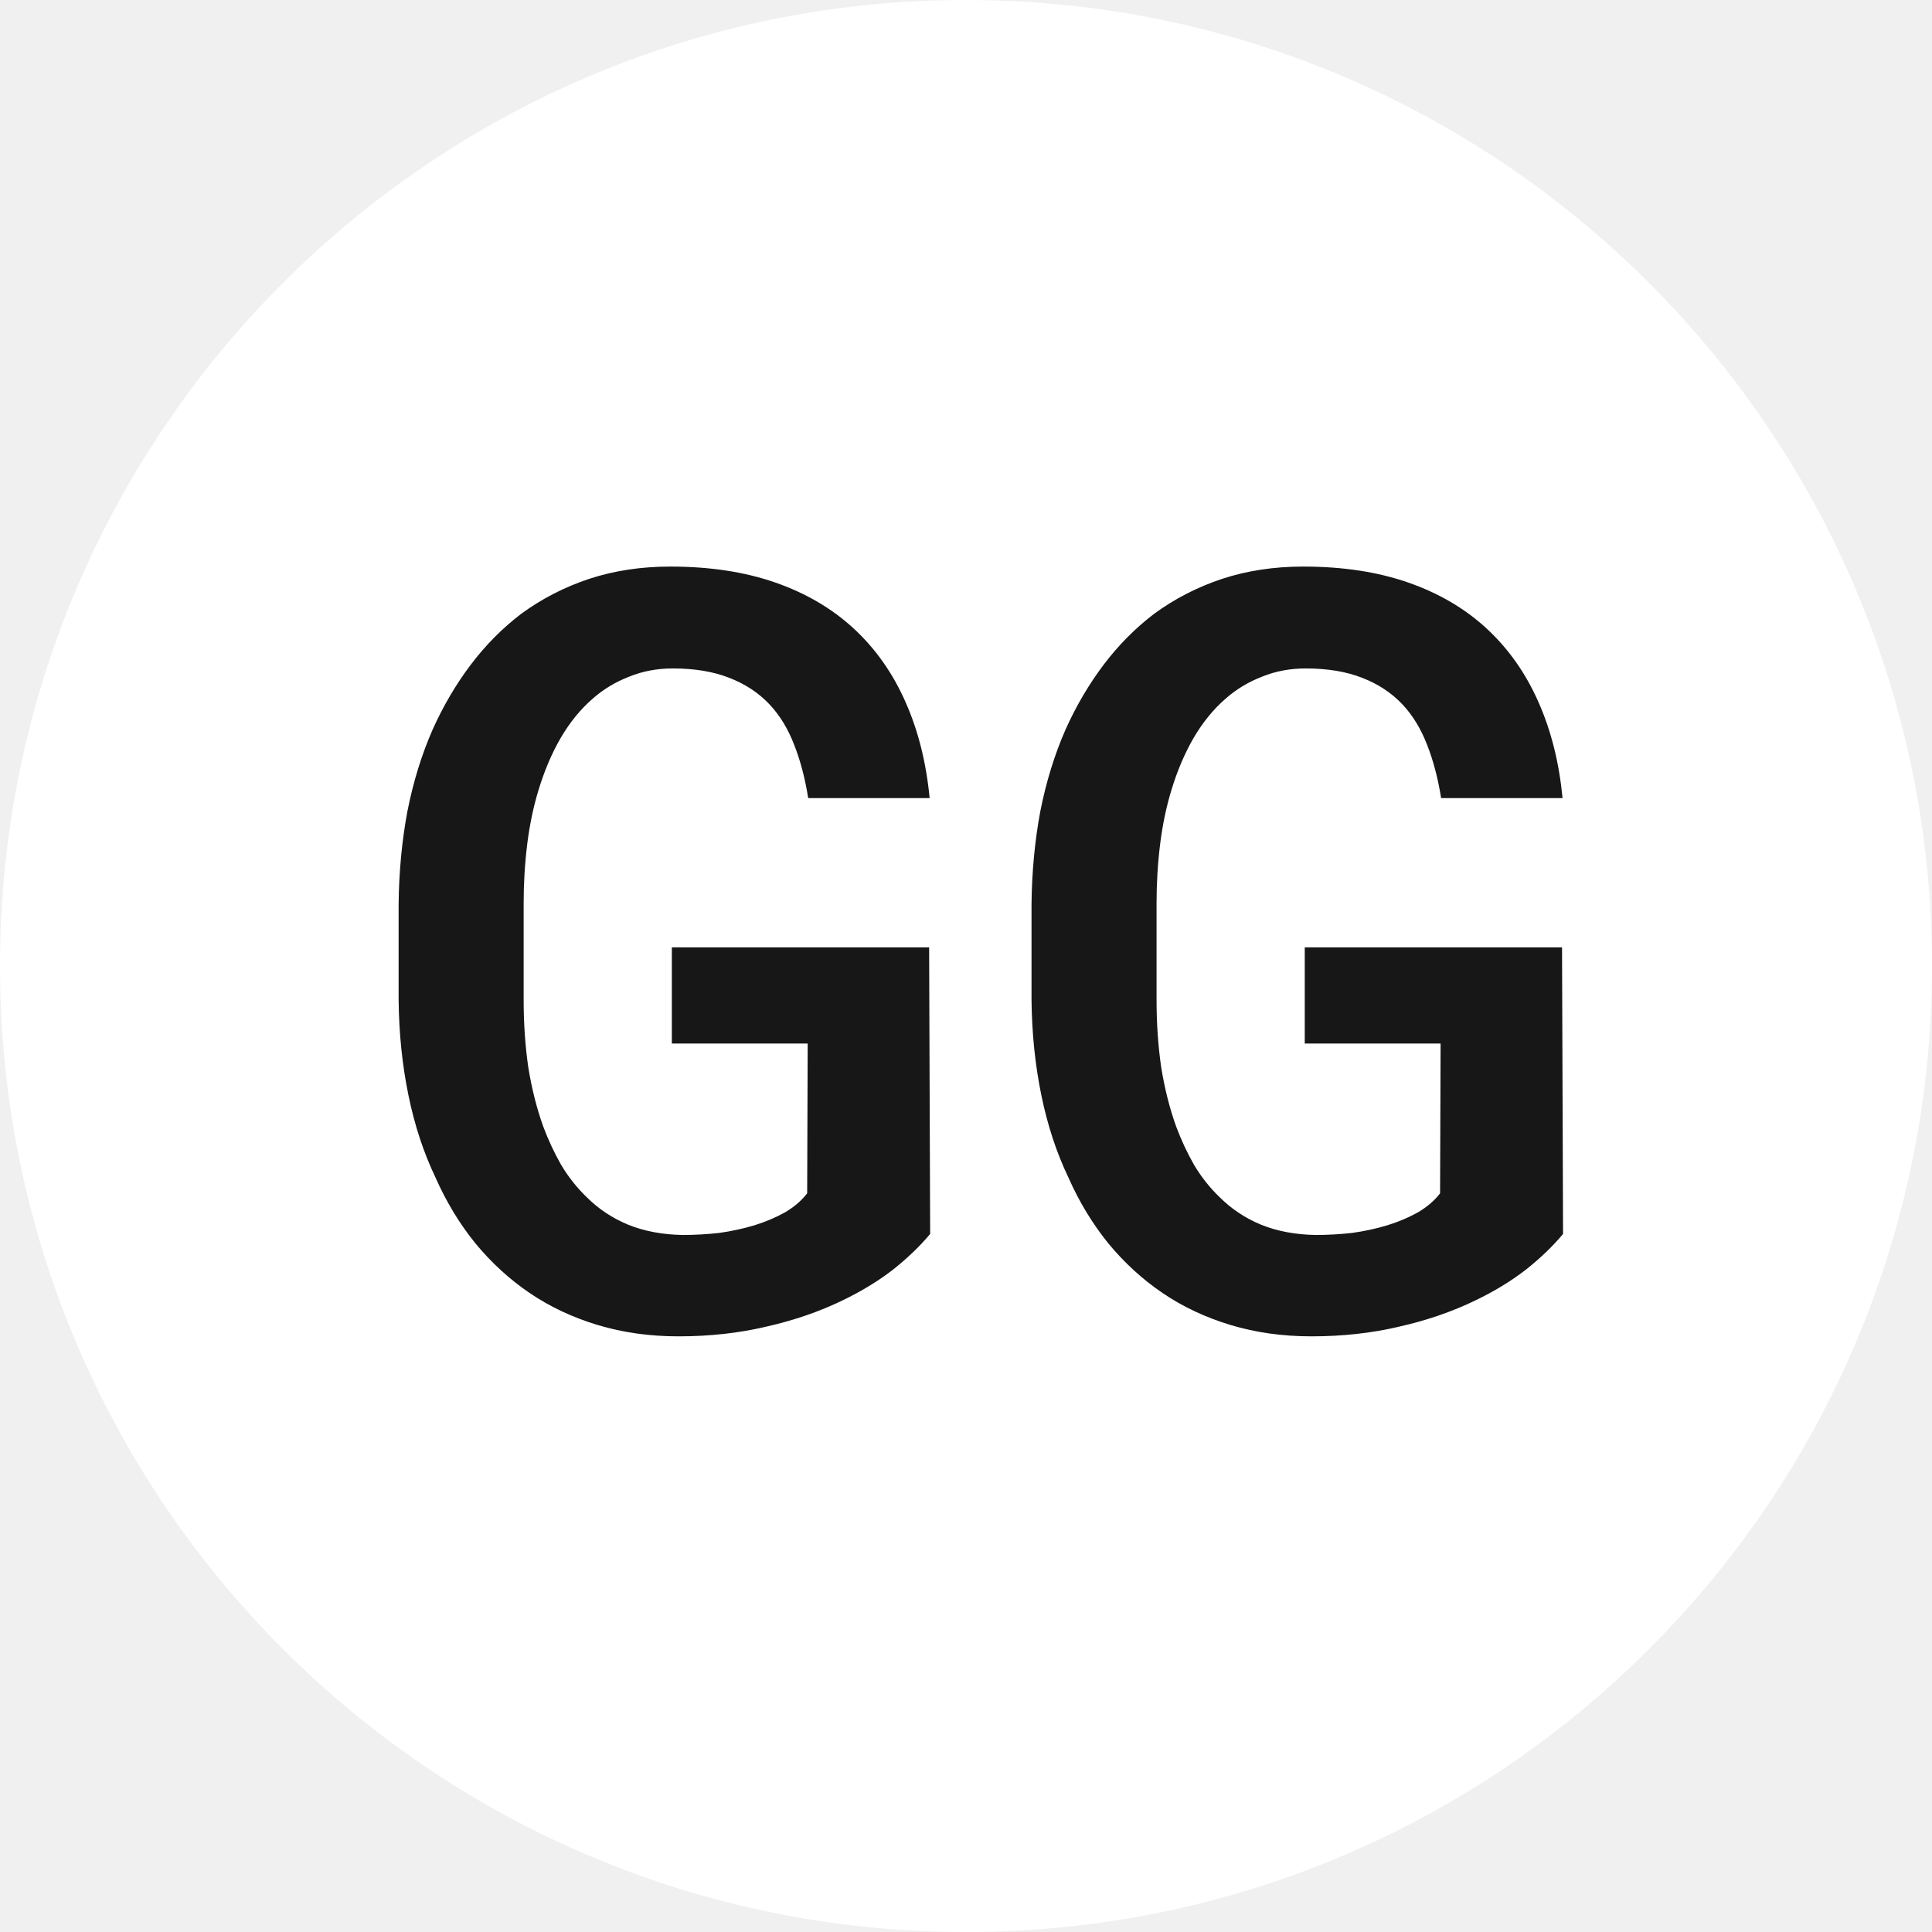
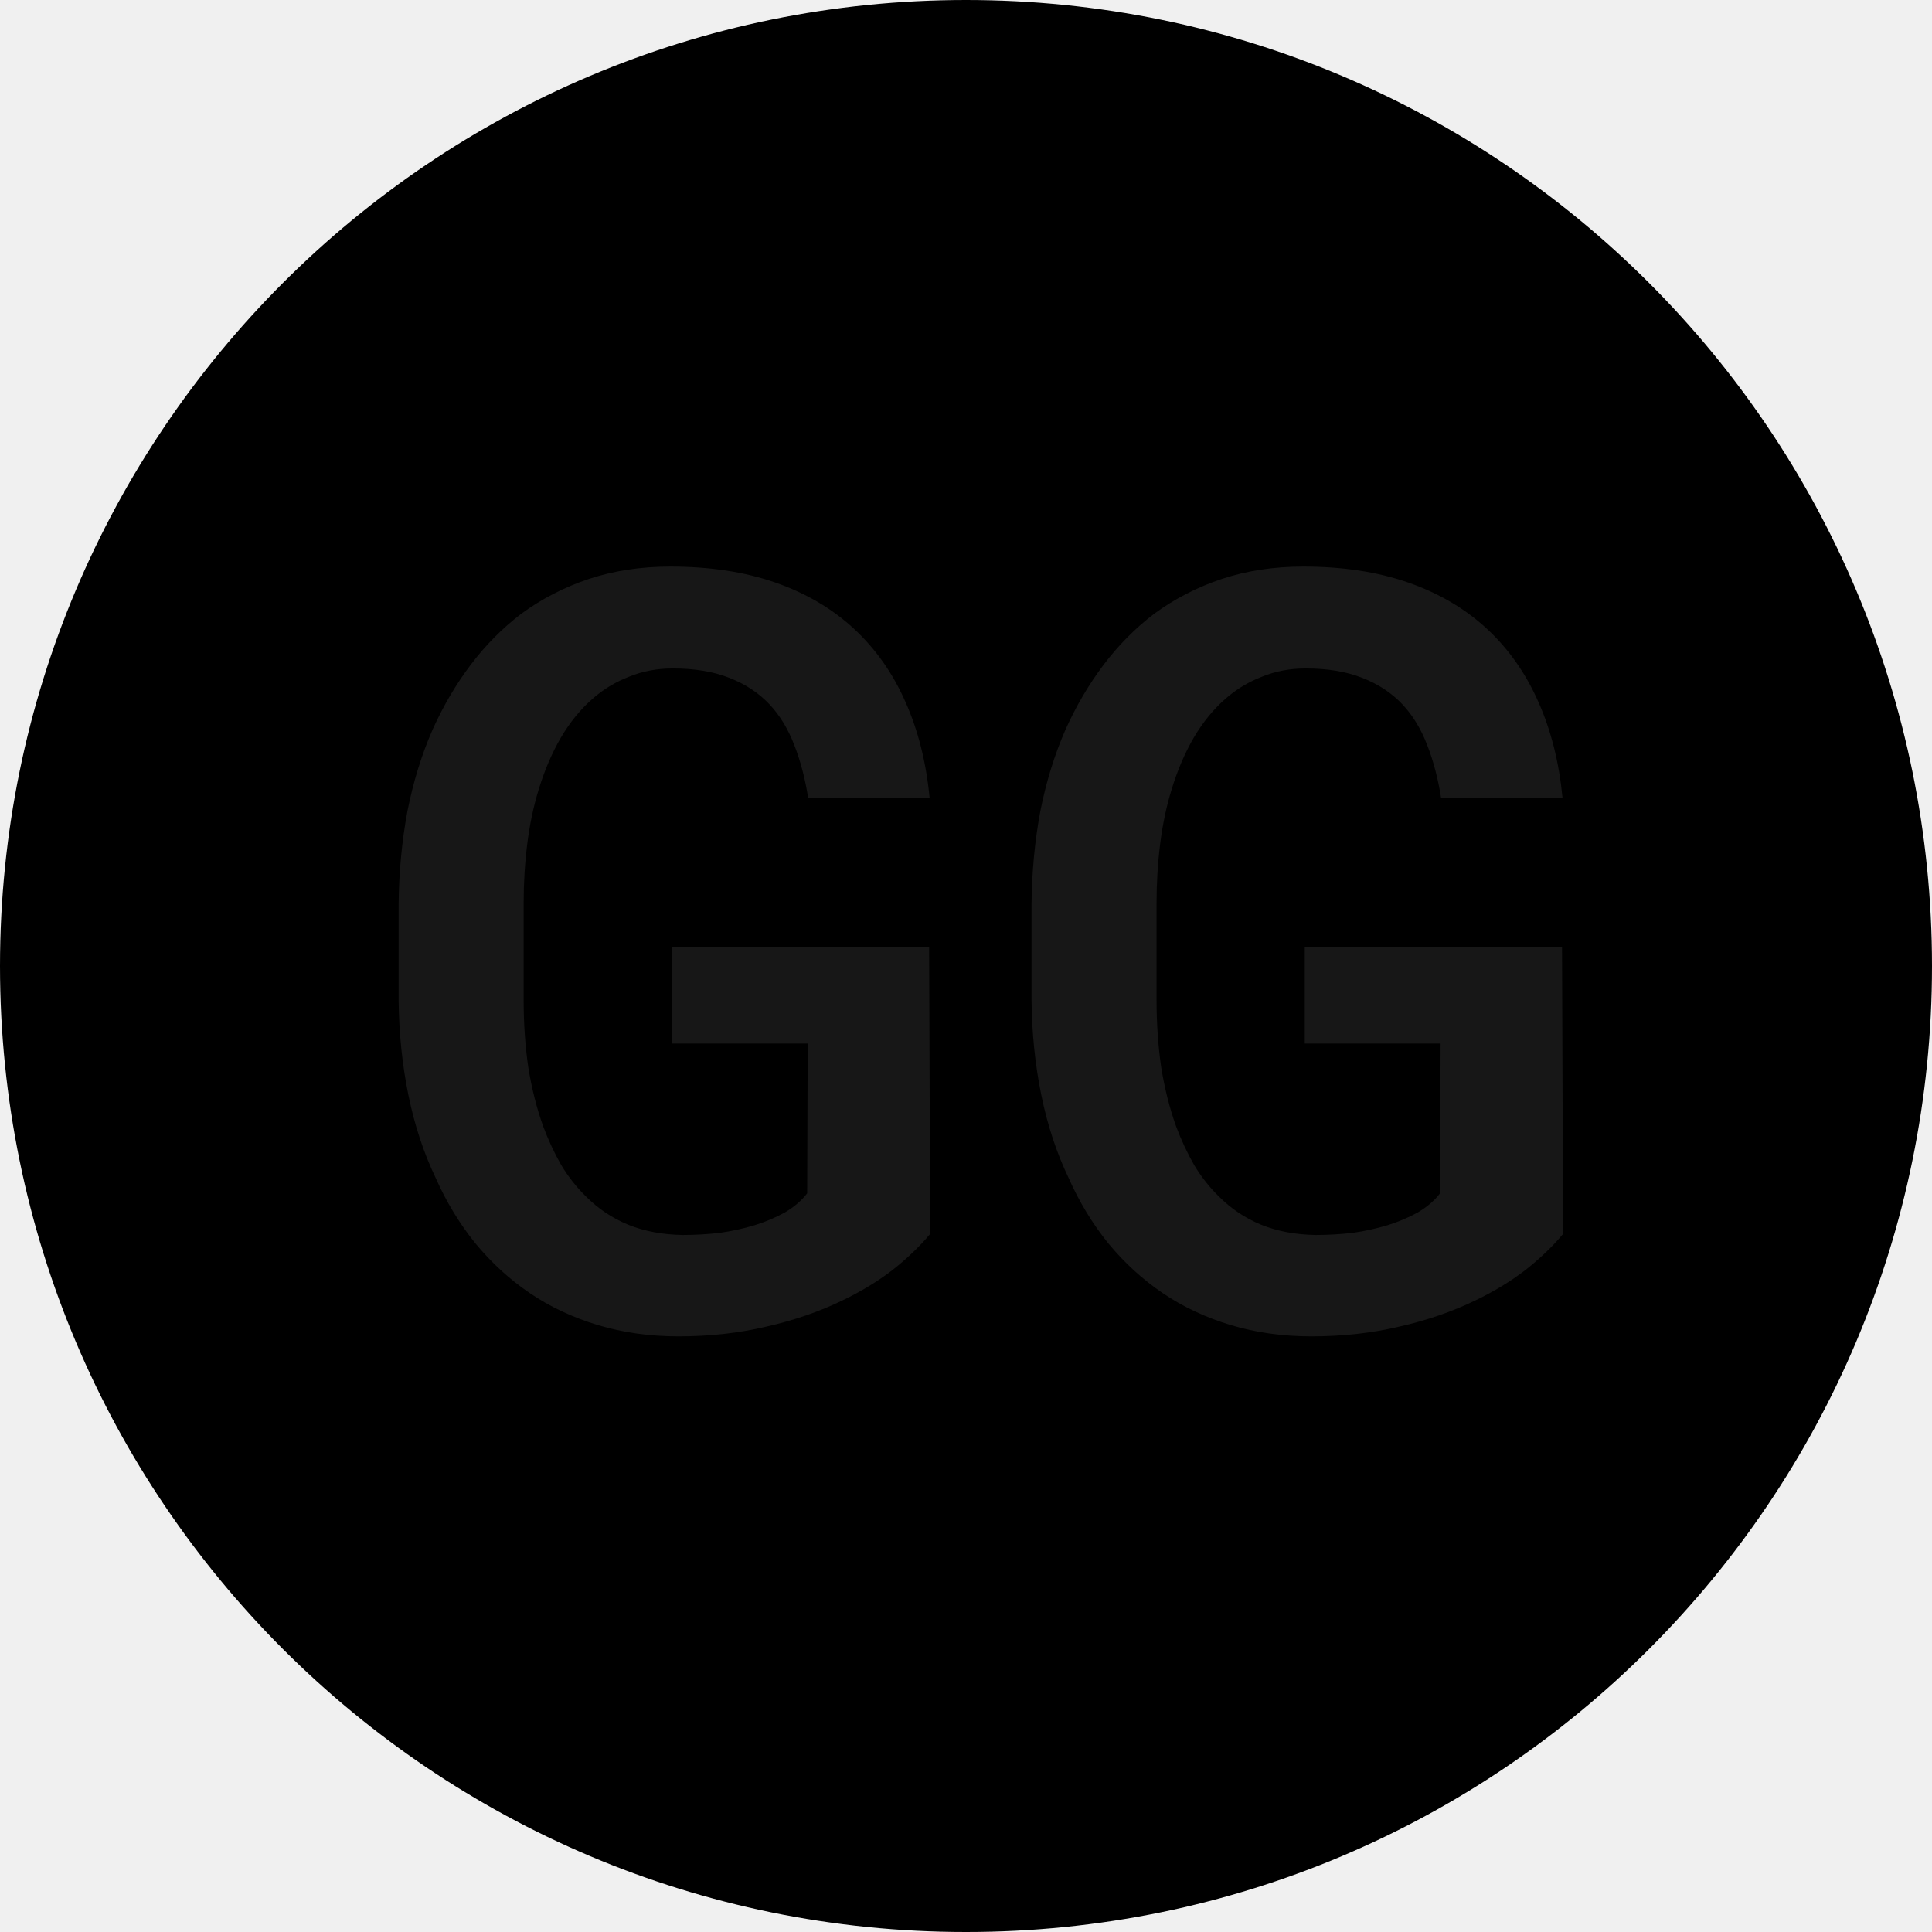
<svg xmlns="http://www.w3.org/2000/svg" width="220" height="220" viewBox="0 0 220 220" fill="none">
-   <circle cx="110" cy="110" r="110" fill="white" />
+   <circle cx="110" cy="110" r="110" fill="black" />
  <path d="M105.918 140.512C104.746 141.918 103.32 143.285 101.641 144.613C99.961 145.902 98.066 147.055 95.957 148.07C93.301 149.359 90.41 150.355 87.285 151.059C84.16 151.801 80.82 152.172 77.266 152.172C73.984 152.172 70.918 151.742 68.066 150.883C65.215 150.023 62.637 148.812 60.332 147.25C58.027 145.688 55.957 143.793 54.121 141.566C52.324 139.34 50.82 136.859 49.609 134.125C48.242 131.273 47.207 128.129 46.504 124.691C45.801 121.254 45.43 117.641 45.391 113.852V102.953C45.43 99.281 45.762 95.766 46.387 92.406C47.051 89.047 48.008 85.941 49.258 83.09C50.469 80.394 51.914 77.934 53.594 75.707C55.273 73.481 57.188 71.547 59.336 69.906C61.68 68.188 64.258 66.859 67.07 65.922C69.922 64.984 73.008 64.516 76.328 64.516C80.82 64.516 84.805 65.121 88.281 66.332C91.758 67.543 94.727 69.281 97.188 71.547C99.688 73.852 101.66 76.644 103.105 79.926C104.551 83.168 105.469 86.82 105.859 90.883H92.031C91.68 88.656 91.152 86.644 90.449 84.848C89.746 83.012 88.809 81.469 87.637 80.219C86.387 78.891 84.844 77.875 83.008 77.172C81.211 76.469 79.082 76.117 76.621 76.117C74.824 76.117 73.164 76.43 71.641 77.055C70.117 77.641 68.75 78.461 67.539 79.516C66.133 80.727 64.902 82.231 63.848 84.027C62.832 85.785 61.992 87.758 61.328 89.945C60.742 91.859 60.312 93.91 60.039 96.098C59.766 98.285 59.629 100.531 59.629 102.836V113.852C59.629 116.547 59.805 119.105 60.156 121.527C60.547 123.949 61.113 126.195 61.855 128.266C62.441 129.828 63.125 131.293 63.906 132.66C64.727 134.027 65.684 135.238 66.777 136.293C68.144 137.66 69.727 138.715 71.523 139.457C73.359 140.199 75.43 140.59 77.734 140.629C79.102 140.629 80.488 140.551 81.894 140.395C83.301 140.199 84.648 139.906 85.938 139.516C87.188 139.125 88.34 138.637 89.394 138.051C90.449 137.426 91.289 136.703 91.914 135.883L91.973 118.832H76.504V107.875H105.801L105.918 140.512ZM177.988 140.512C176.816 141.918 175.391 143.285 173.711 144.613C172.031 145.902 170.137 147.055 168.027 148.07C165.371 149.359 162.48 150.355 159.355 151.059C156.23 151.801 152.891 152.172 149.336 152.172C146.055 152.172 142.988 151.742 140.137 150.883C137.285 150.023 134.707 148.812 132.402 147.25C130.098 145.688 128.027 143.793 126.191 141.566C124.395 139.34 122.891 136.859 121.68 134.125C120.312 131.273 119.277 128.129 118.574 124.691C117.871 121.254 117.5 117.641 117.461 113.852V102.953C117.5 99.281 117.832 95.766 118.457 92.406C119.121 89.047 120.078 85.941 121.328 83.09C122.539 80.394 123.984 77.934 125.664 75.707C127.344 73.481 129.258 71.547 131.406 69.906C133.75 68.188 136.328 66.859 139.141 65.922C141.992 64.984 145.078 64.516 148.398 64.516C152.891 64.516 156.875 65.121 160.352 66.332C163.828 67.543 166.797 69.281 169.258 71.547C171.758 73.852 173.73 76.644 175.176 79.926C176.621 83.168 177.539 86.82 177.93 90.883H164.102C163.75 88.656 163.223 86.644 162.52 84.848C161.816 83.012 160.879 81.469 159.707 80.219C158.457 78.891 156.914 77.875 155.078 77.172C153.281 76.469 151.152 76.117 148.691 76.117C146.895 76.117 145.234 76.43 143.711 77.055C142.188 77.641 140.82 78.461 139.609 79.516C138.203 80.727 136.973 82.231 135.918 84.027C134.902 85.785 134.062 87.758 133.398 89.945C132.812 91.859 132.383 93.91 132.109 96.098C131.836 98.285 131.699 100.531 131.699 102.836V113.852C131.699 116.547 131.875 119.105 132.227 121.527C132.617 123.949 133.184 126.195 133.926 128.266C134.512 129.828 135.195 131.293 135.977 132.66C136.797 134.027 137.754 135.238 138.848 136.293C140.215 137.66 141.797 138.715 143.594 139.457C145.43 140.199 147.5 140.59 149.805 140.629C151.172 140.629 152.559 140.551 153.965 140.395C155.371 140.199 156.719 139.906 158.008 139.516C159.258 139.125 160.41 138.637 161.465 138.051C162.52 137.426 163.359 136.703 163.984 135.883L164.043 118.832H148.574V107.875H177.871L177.988 140.512Z" id="logo" fill="#171717" />
</svg>
